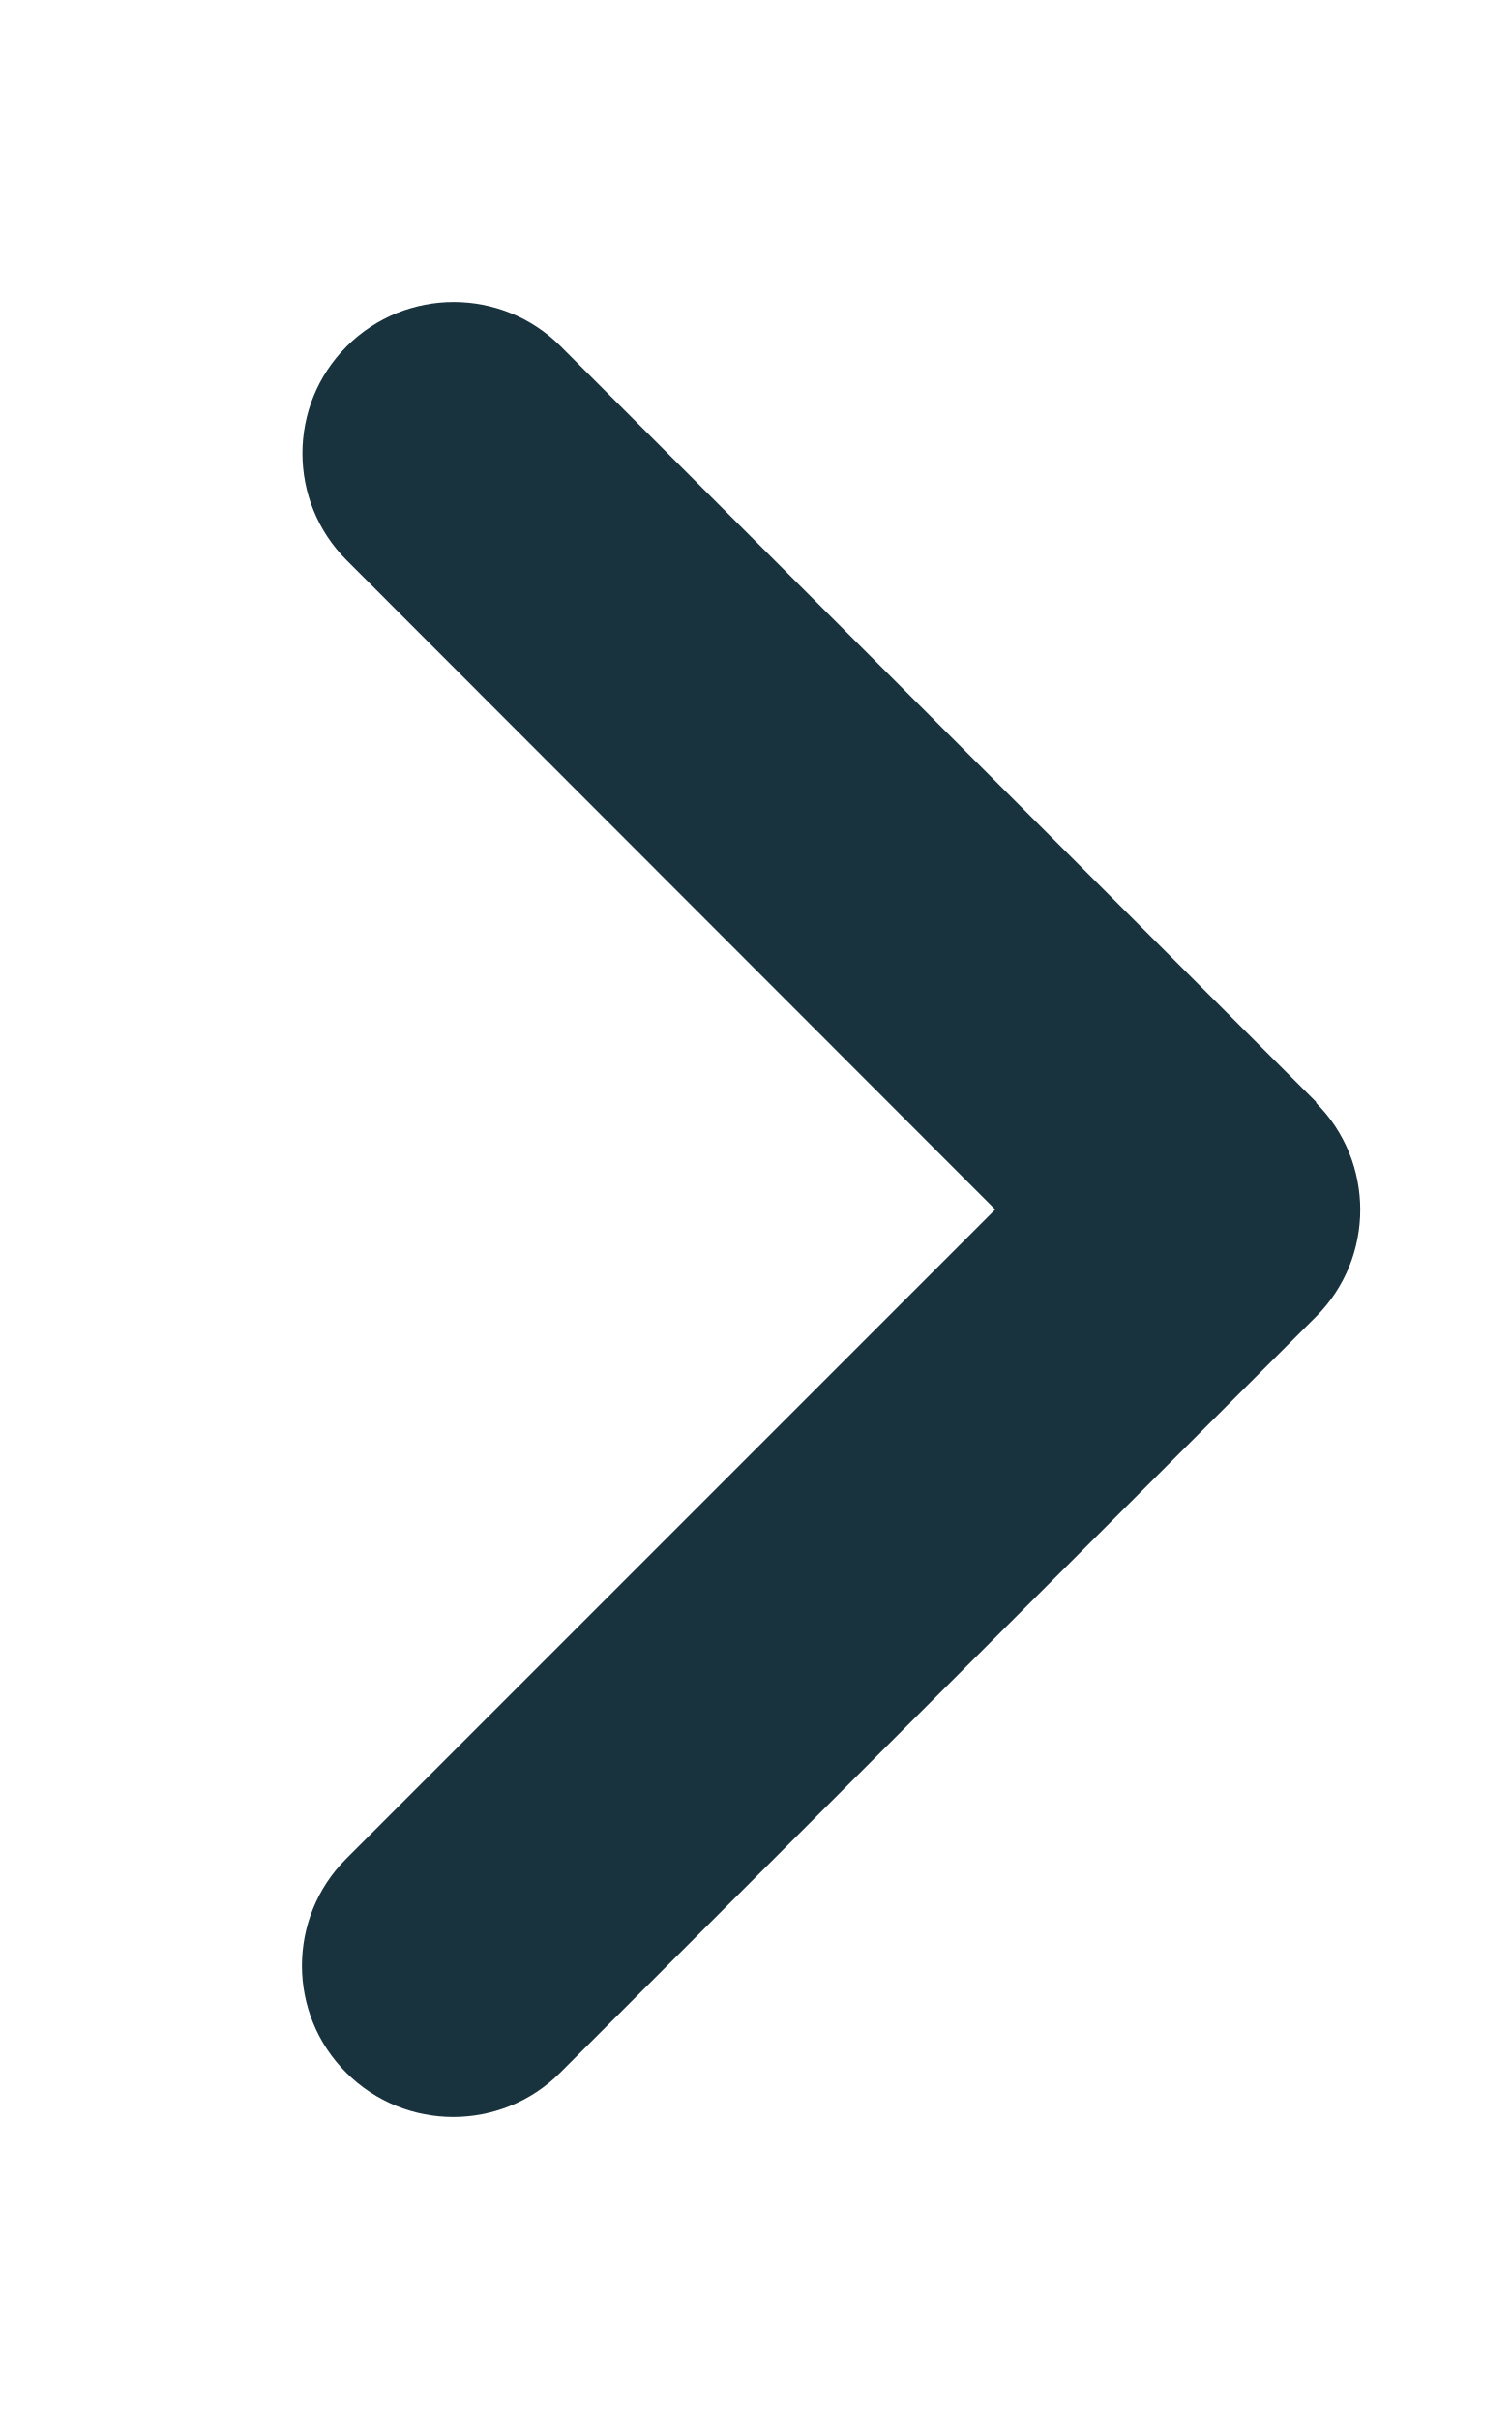
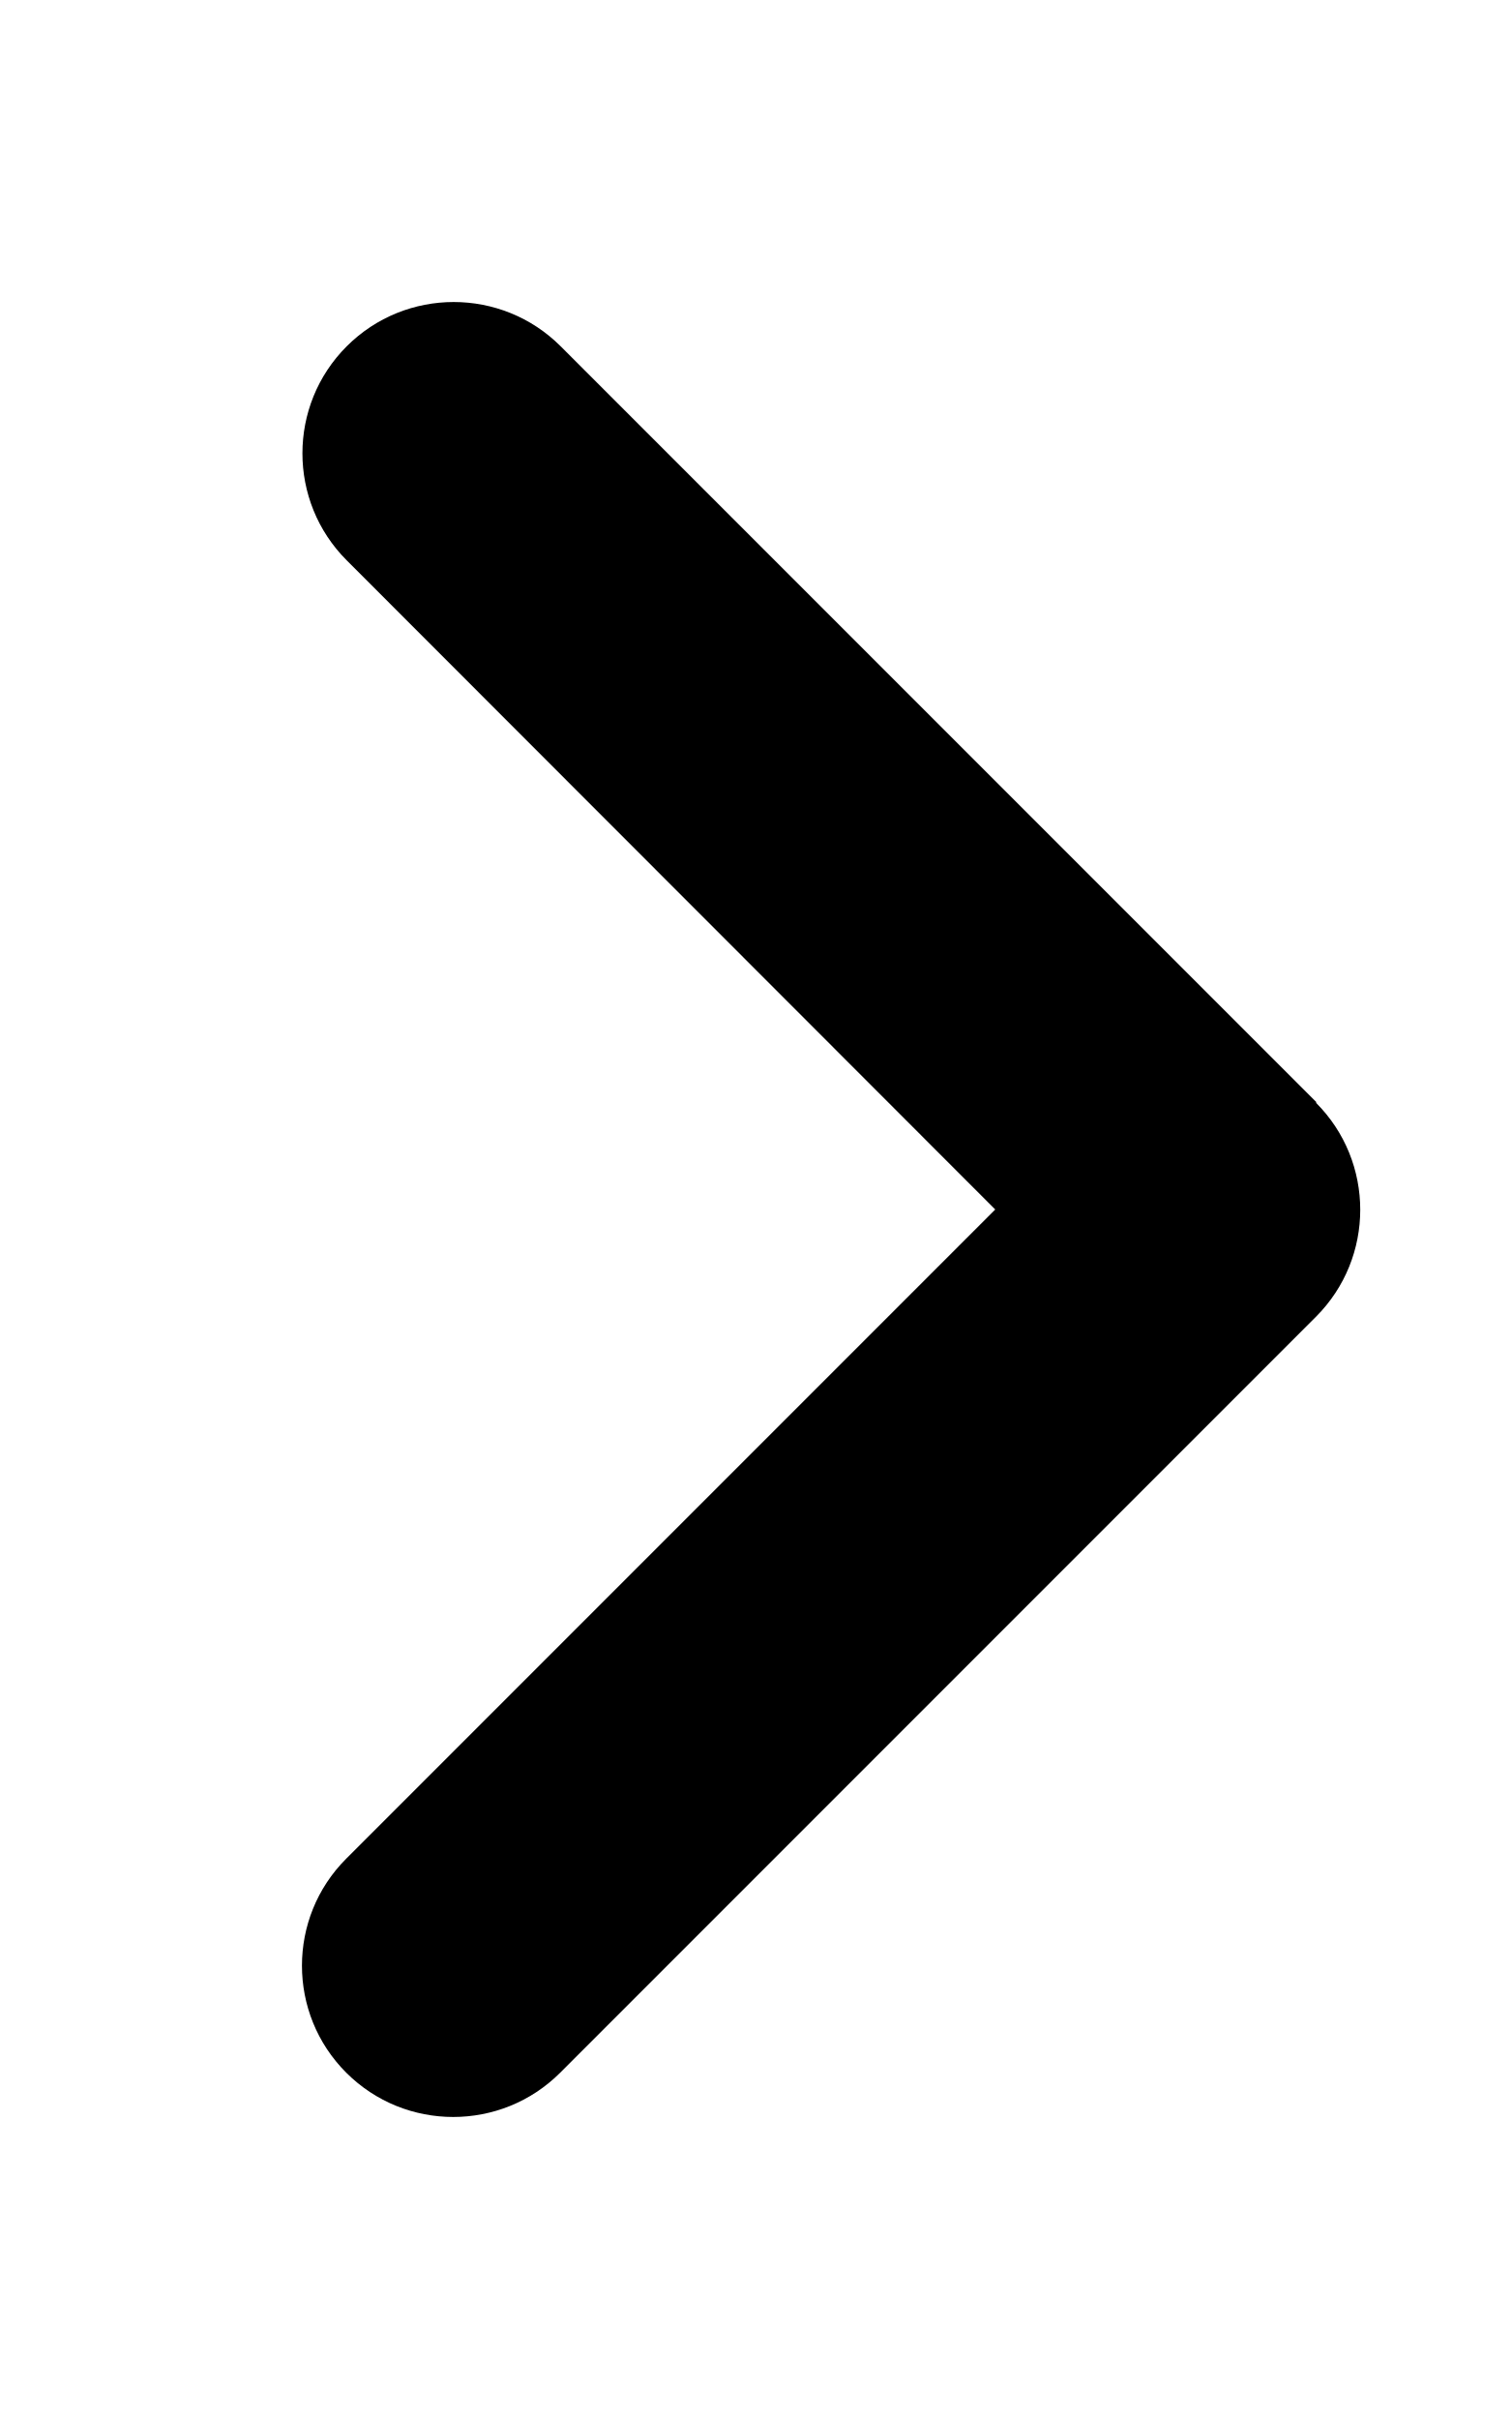
- <svg xmlns="http://www.w3.org/2000/svg" fill="#18333E" viewBox="0 0 320 512">
+ <svg xmlns="http://www.w3.org/2000/svg" viewBox="0 0 320 512">
  <path d="M278.6 233.4c12.5 12.5 12.5 32.8 0 45.3l-160 160c-12.5 12.5-32.8 12.5-45.3 0s-12.5-32.8 0-45.3L210.7 256 73.4 118.6c-12.5-12.5-12.5-32.8 0-45.3s32.8-12.5 45.3 0l160 160z" />
</svg>
